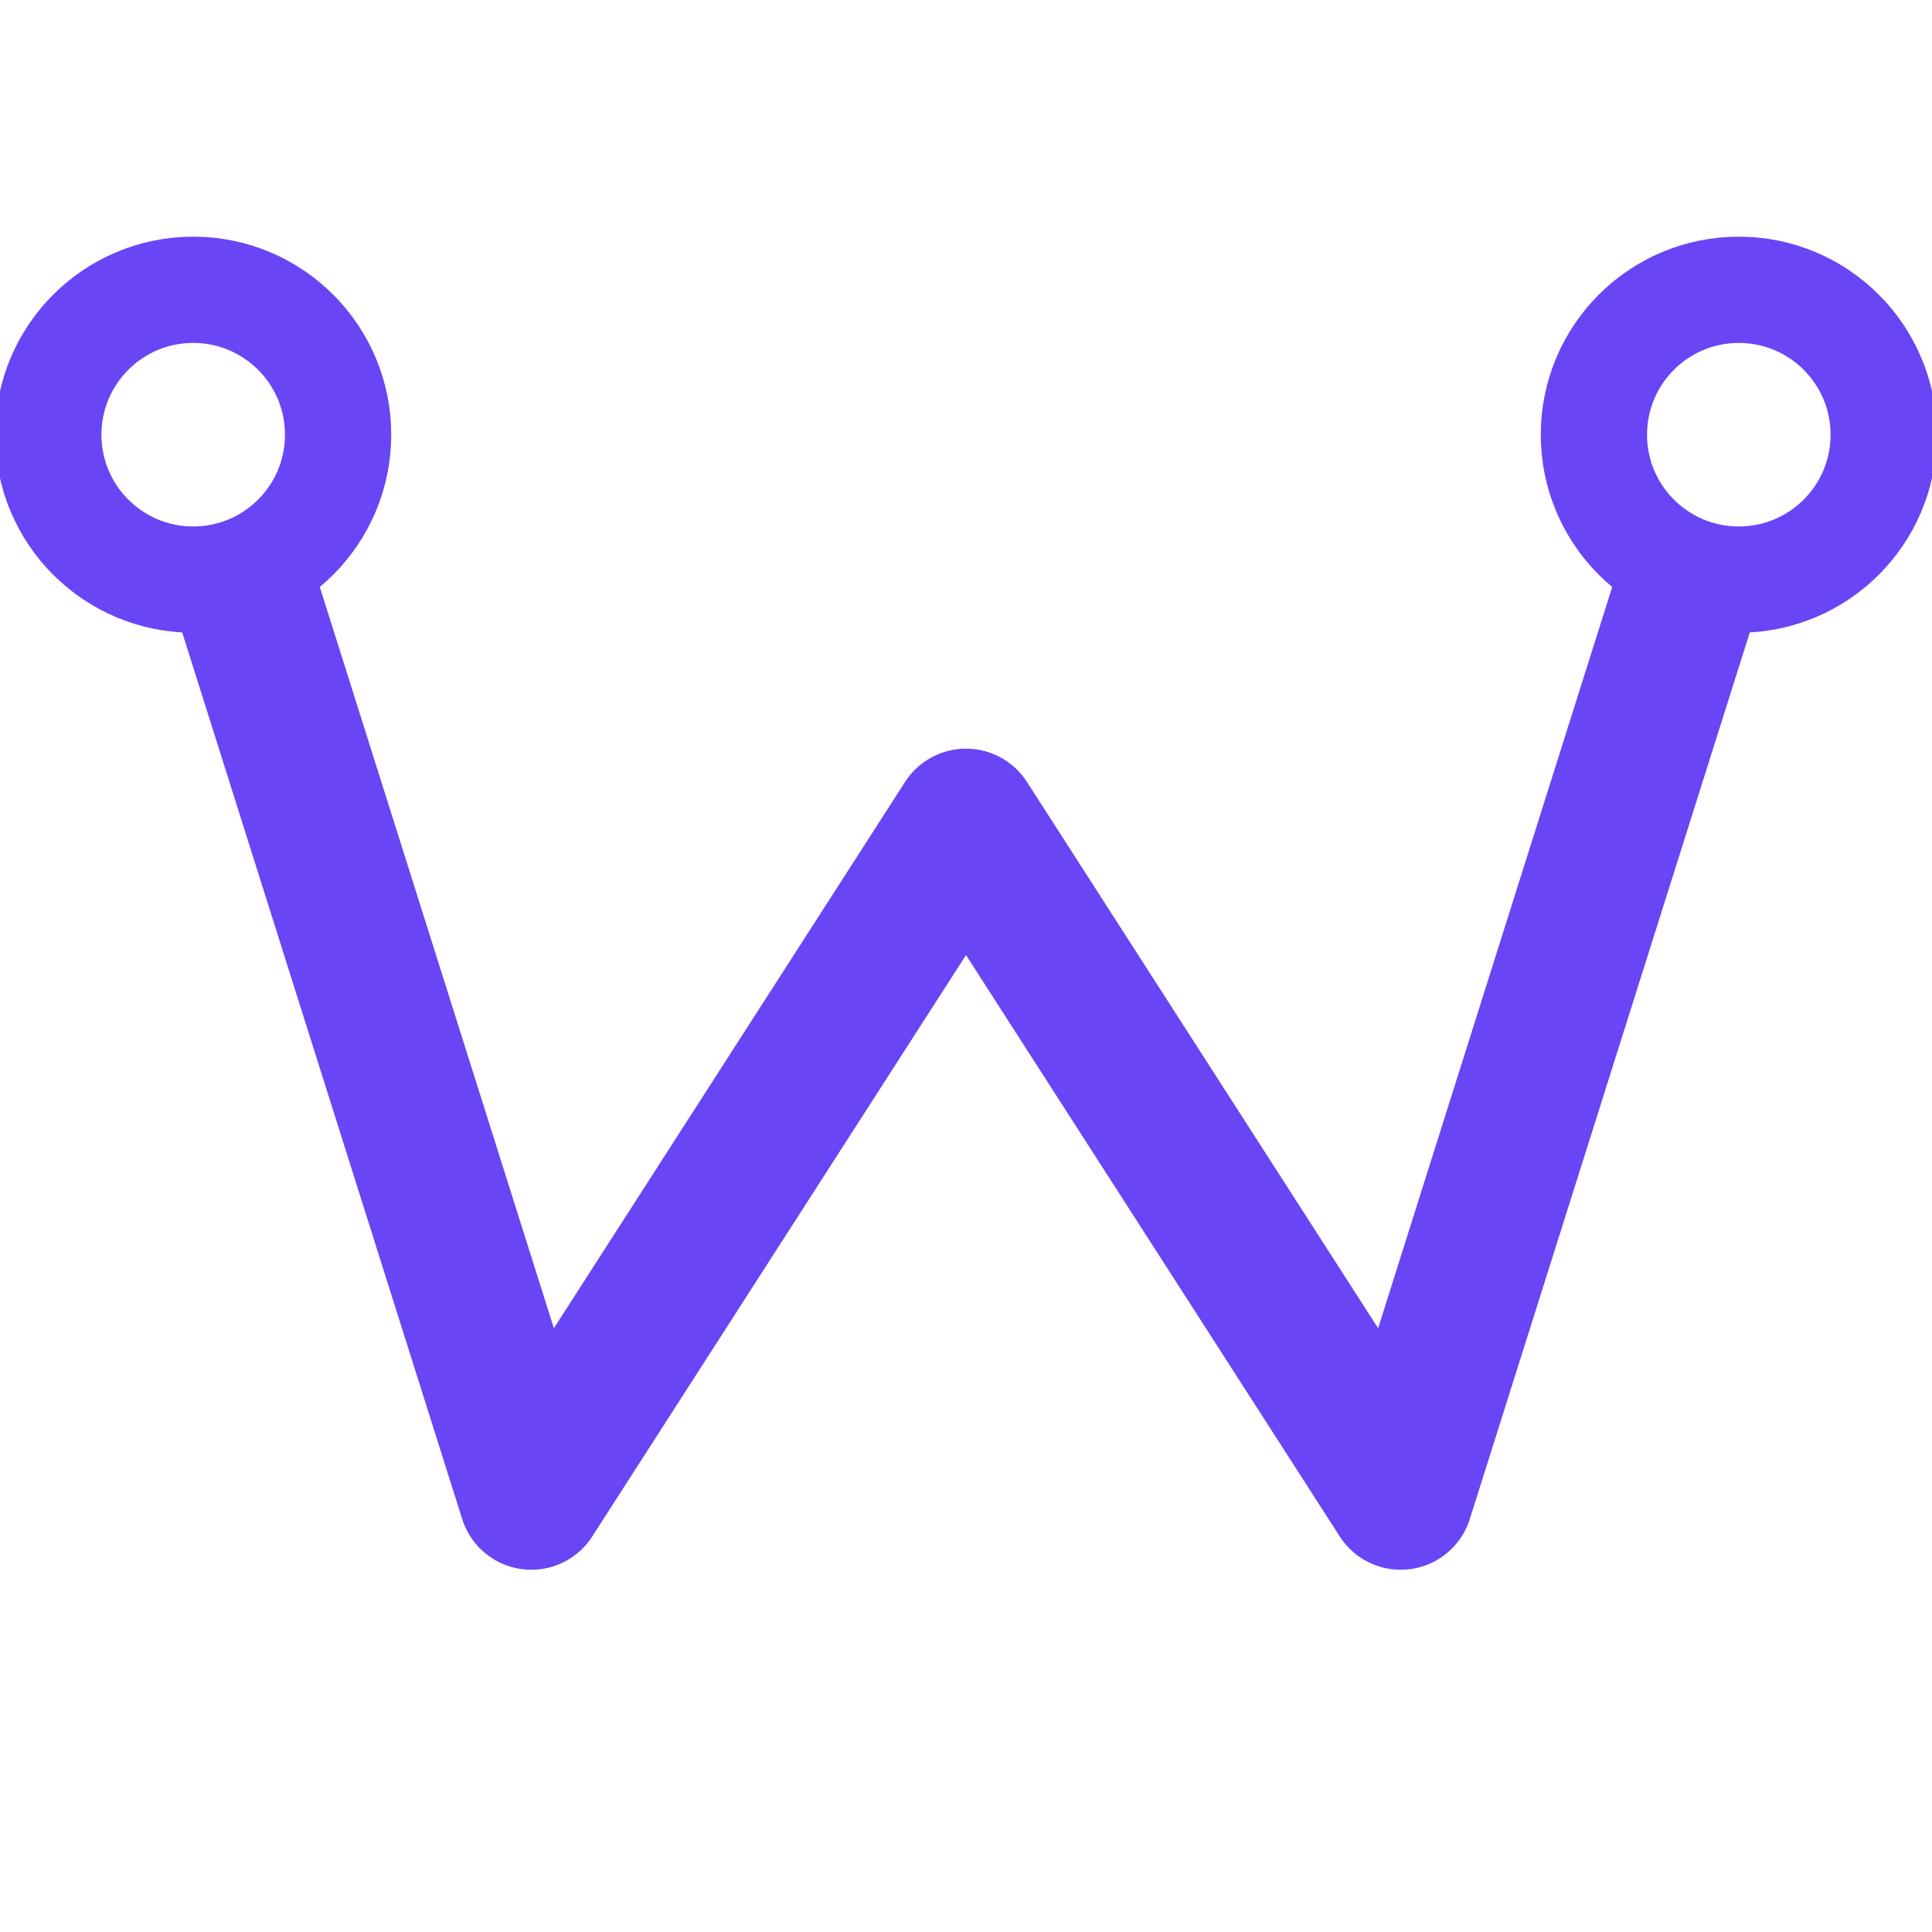
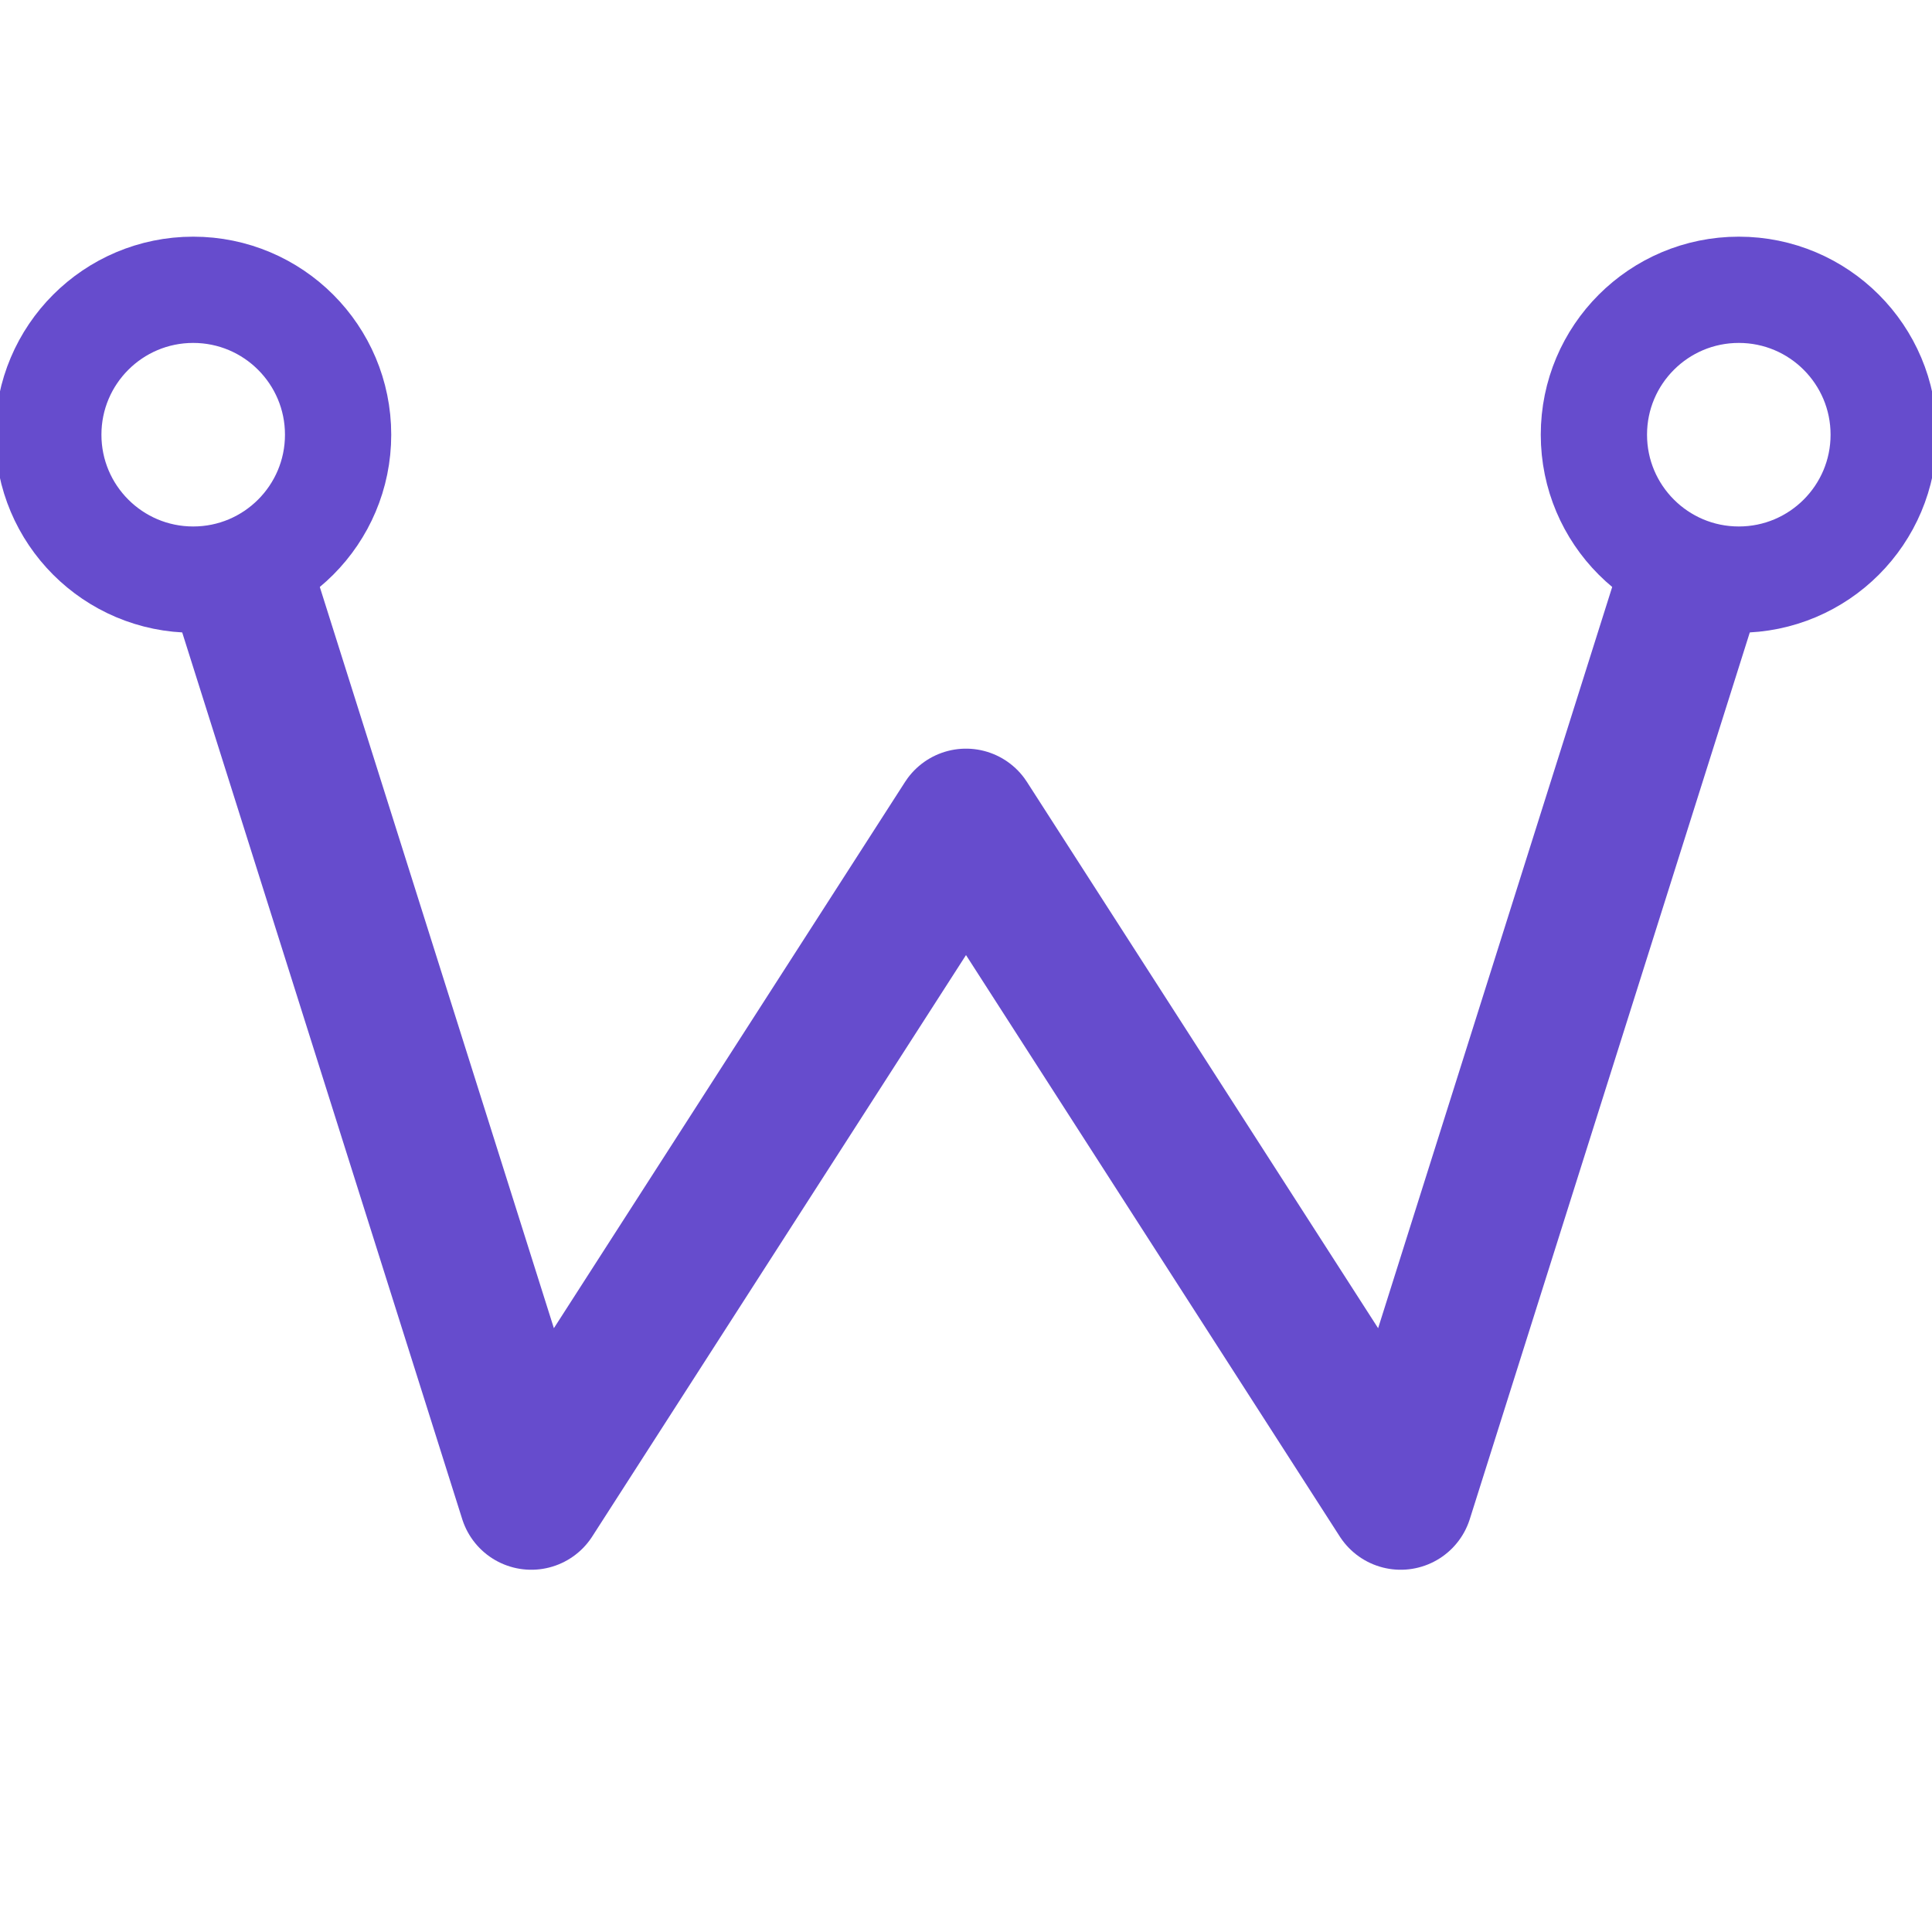
- <svg xmlns="http://www.w3.org/2000/svg" width="40" height="40" viewBox="0 0 40 40" fill="none" color="#6A45F5" stroke="currentColor" role="img" aria-label="Wayfinder mark">
+ <svg xmlns="http://www.w3.org/2000/svg" width="40" height="40" viewBox="0 0 40 40" fill="none" color="#664CCD" stroke="currentColor" role="img" aria-label="Wayfinder mark">
  <path d="M5 12L11 31L20 17L29 31L35 12" stroke-width="3" stroke-linejoin="round" />
  <circle cx="4" cy="9" r="3" stroke-width="2.2" />
  <circle cx="36" cy="9" r="3" stroke-width="2.2" />
</svg>
